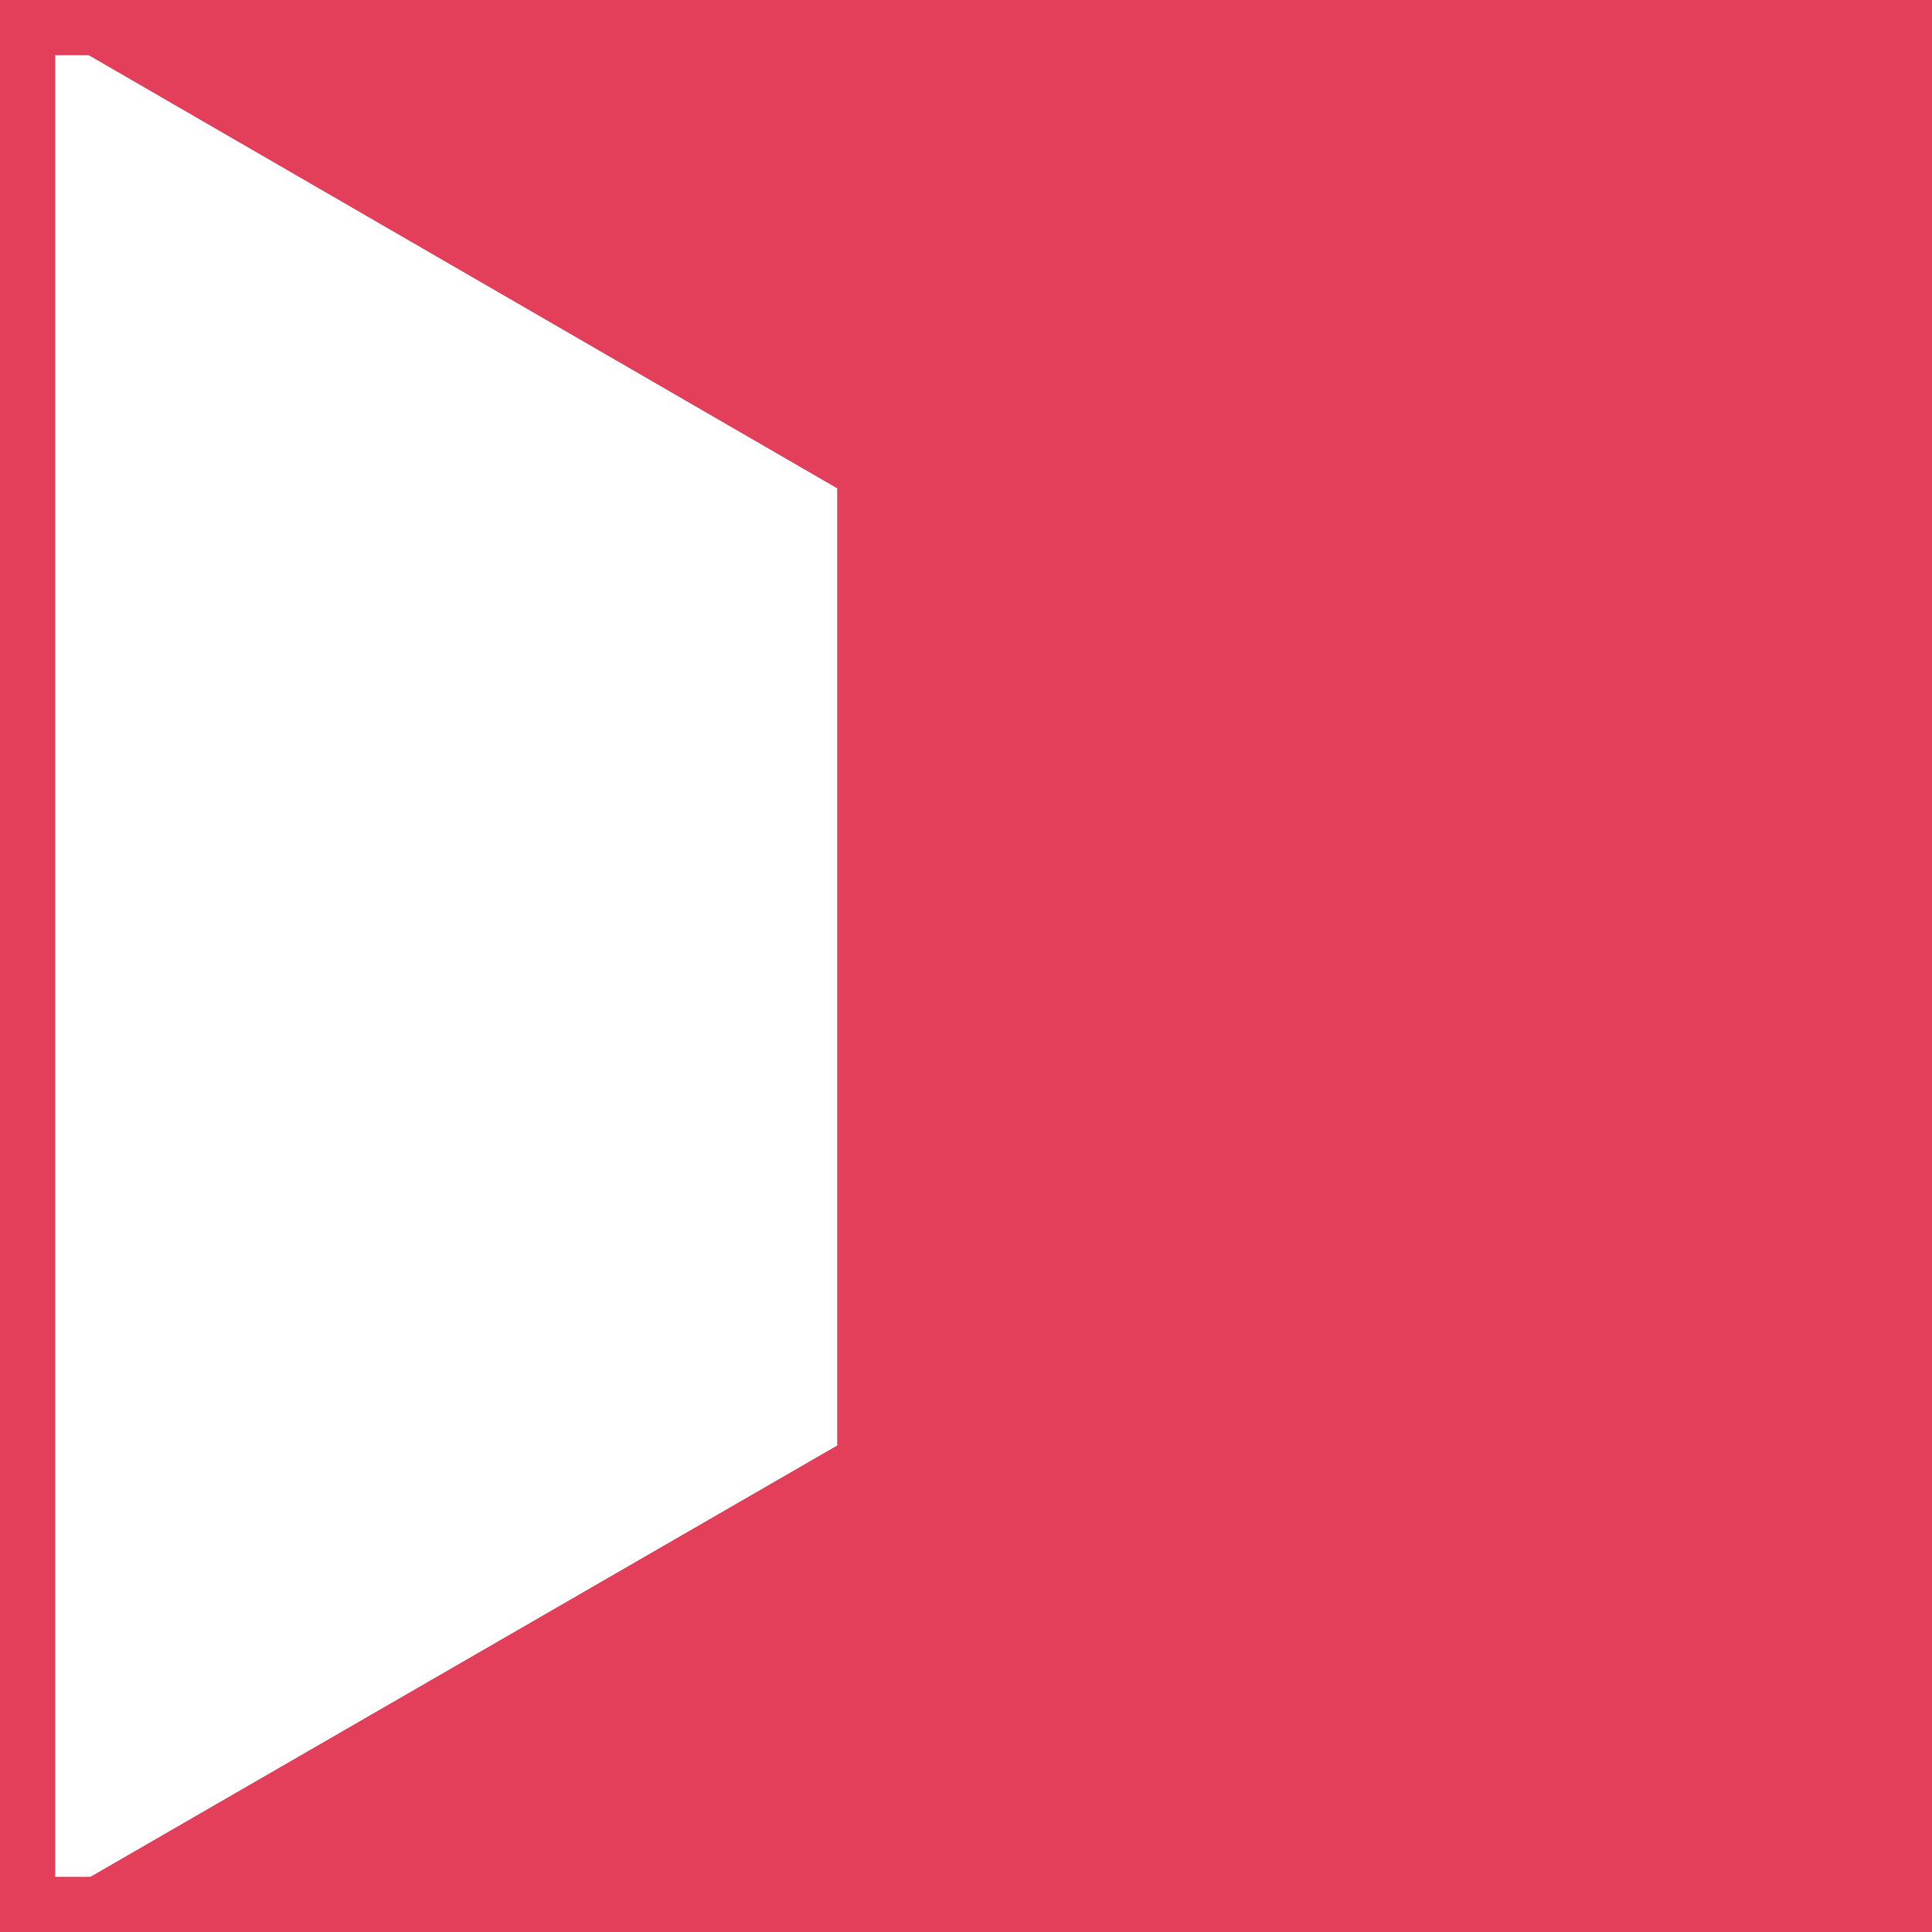
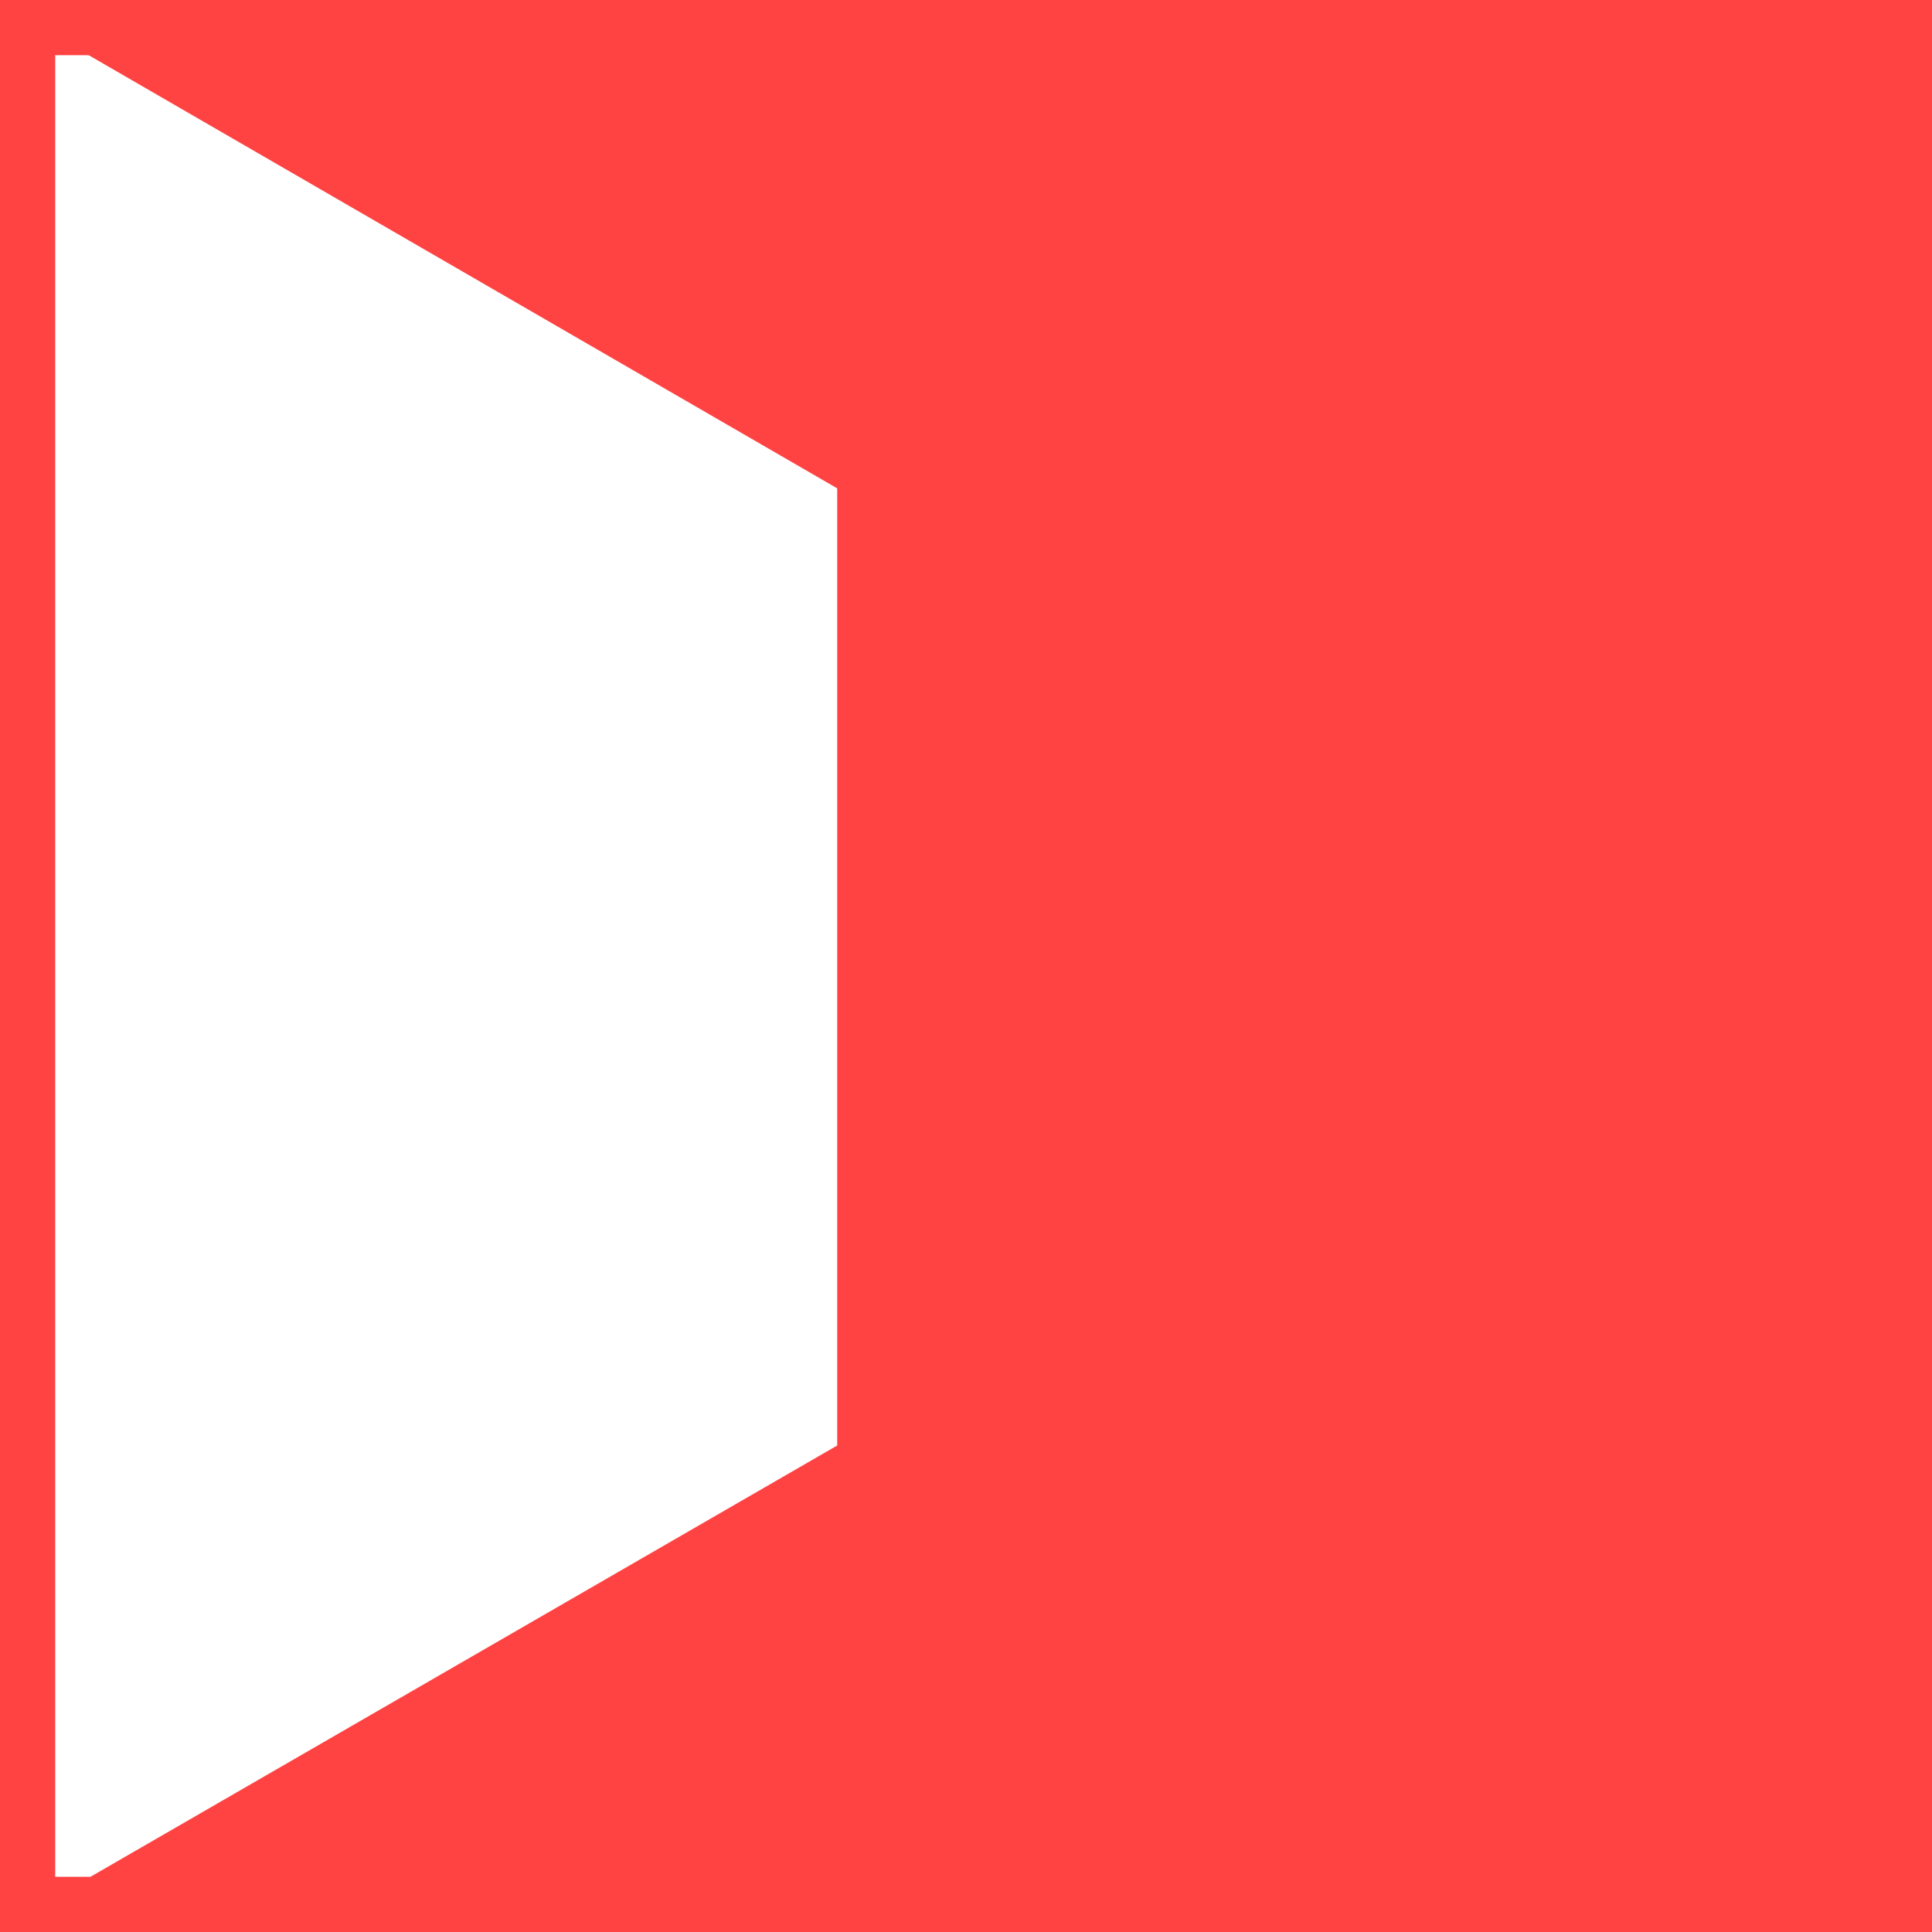
<svg xmlns="http://www.w3.org/2000/svg" id="Layer_1" data-name="Layer 1" viewBox="0 0 105 105">
  <defs>
-     <style>.cls-1{fill:#e43f5a;}.cls-2{fill:none;stroke:#e43f5a;stroke-miterlimit:10;stroke-width:3px;}</style>
+     <style>.cls-1{fill:#ff4242;}.cls-2{fill:none;stroke:#ff4242;stroke-miterlimit:10;stroke-width:3px;}</style>
  </defs>
  <polyline class="cls-1" points="0.45 104.58 45.5 78.56 45.5 26.54 0.45 0.47 104.55 0.47 104.55 104.58" />
  <rect class="cls-2" x="1.5" y="1.5" width="102" height="102" />
</svg>
